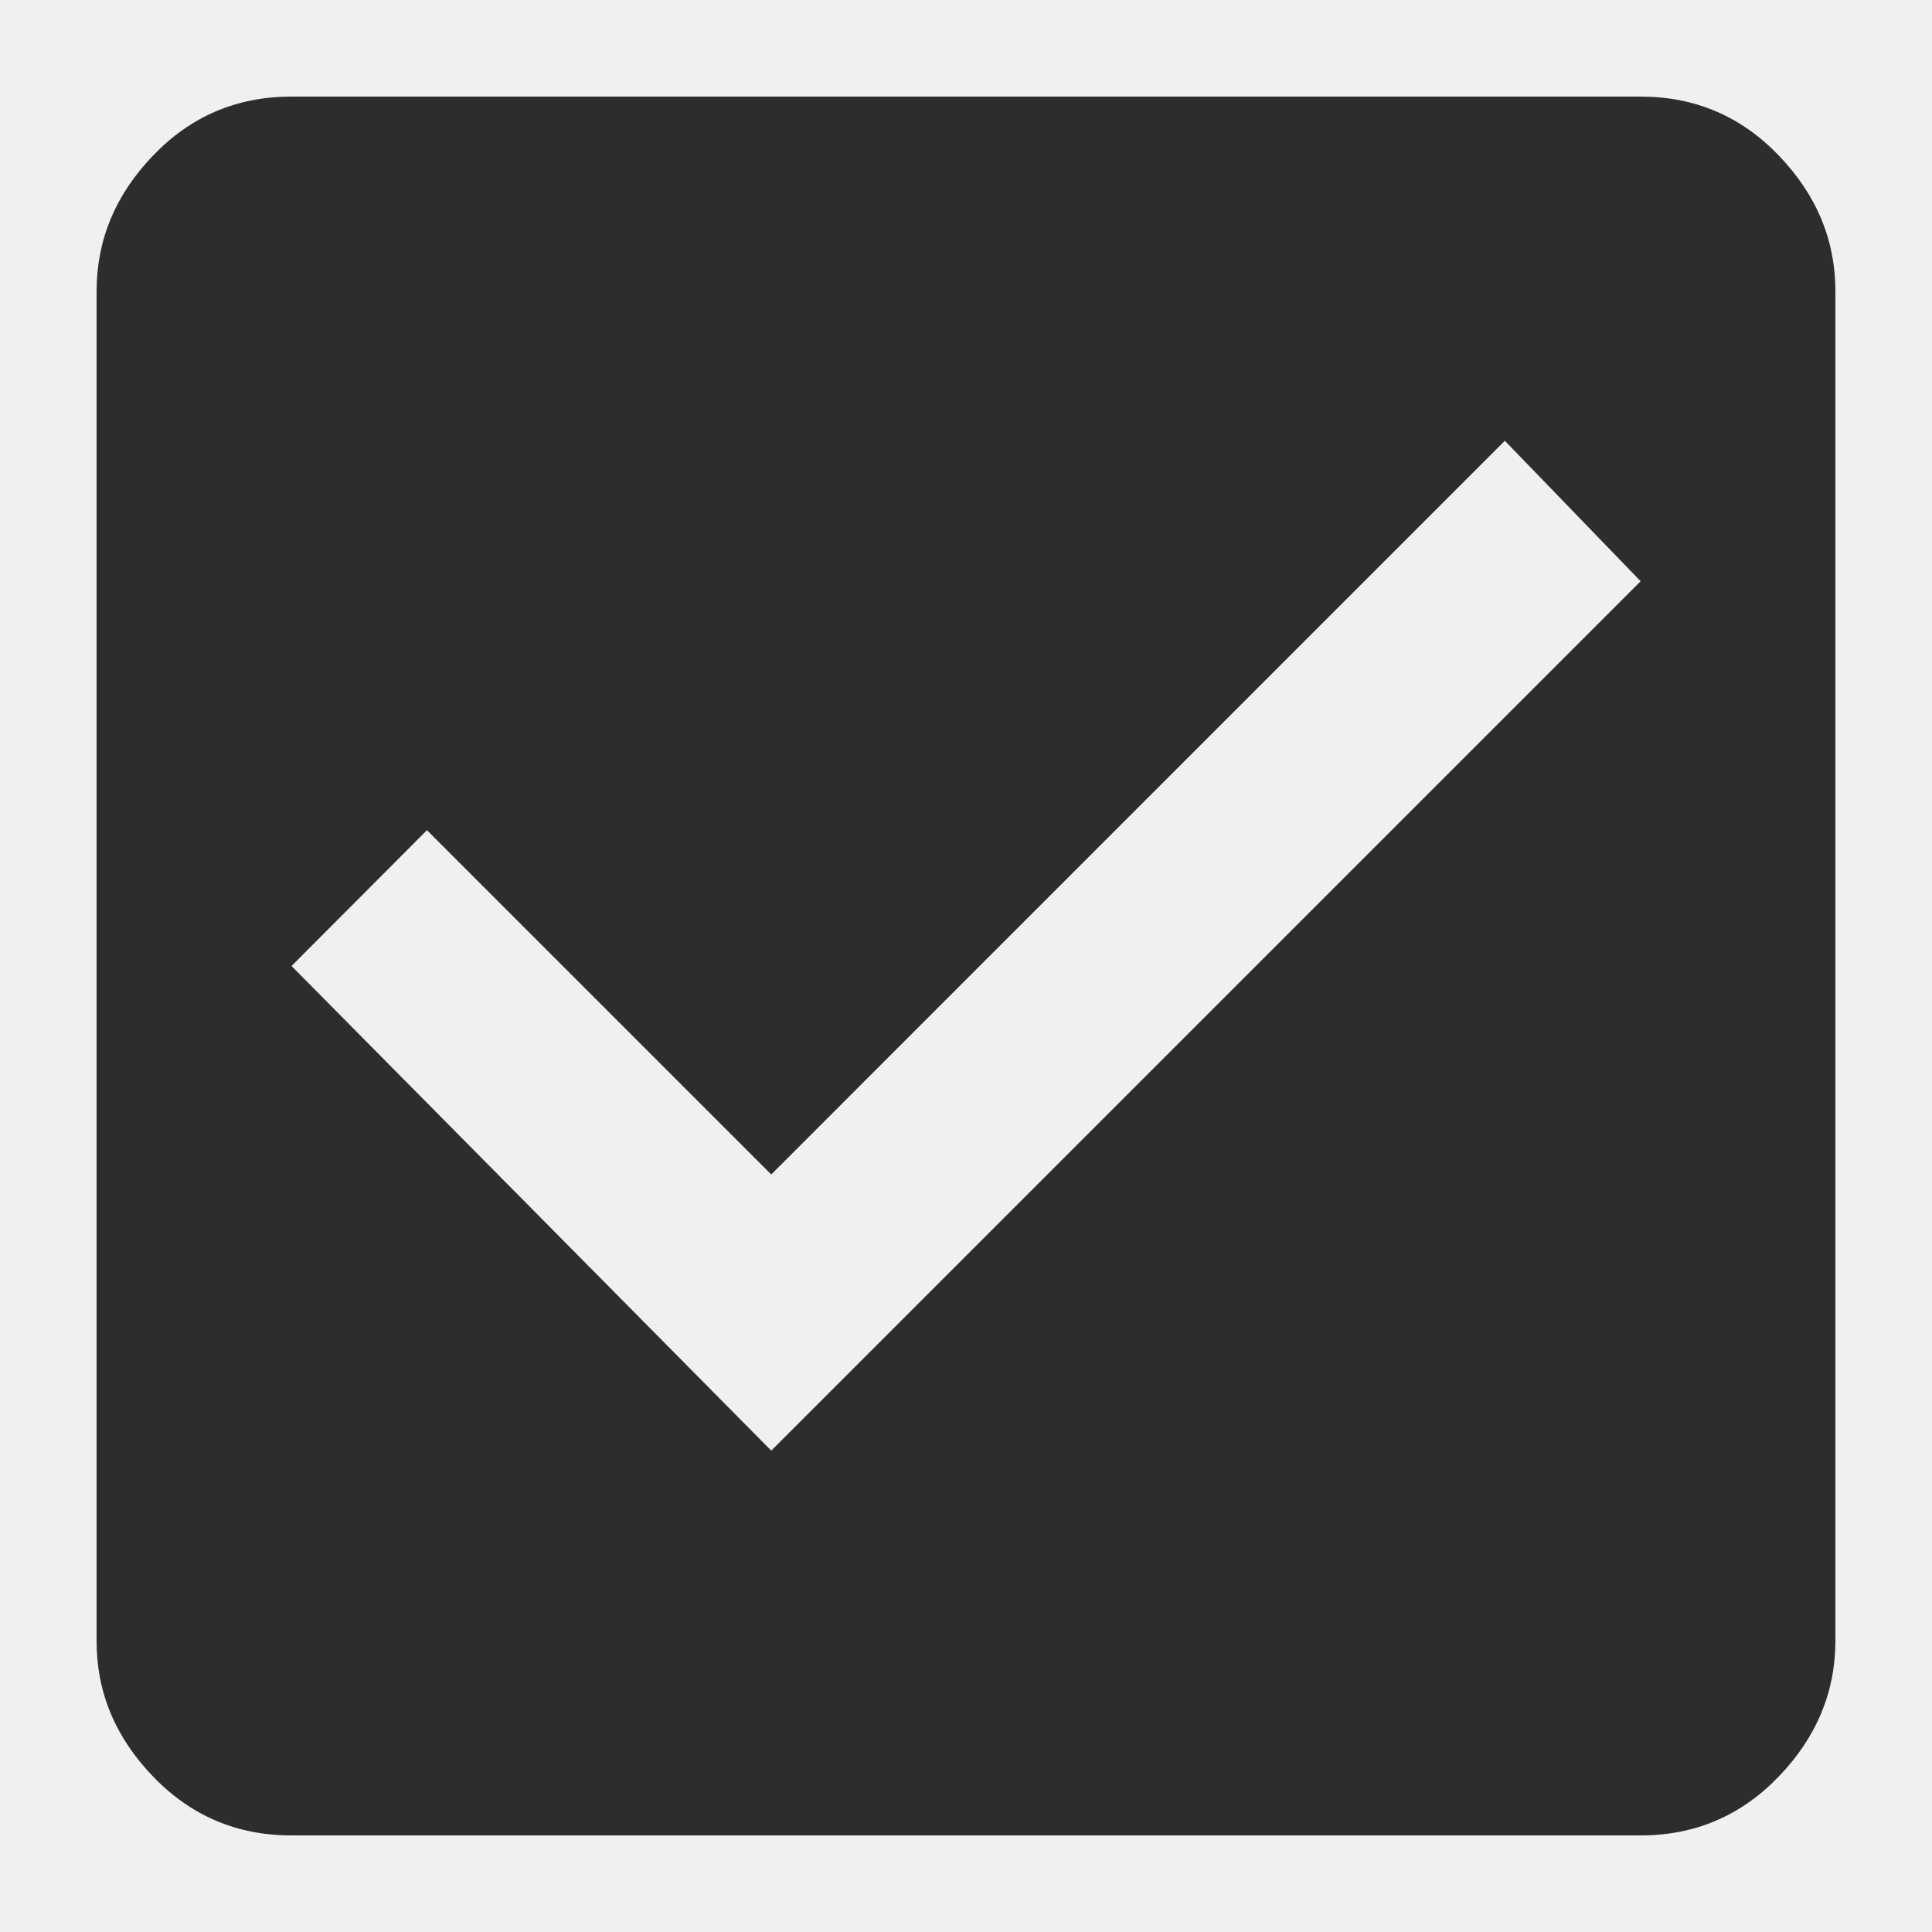
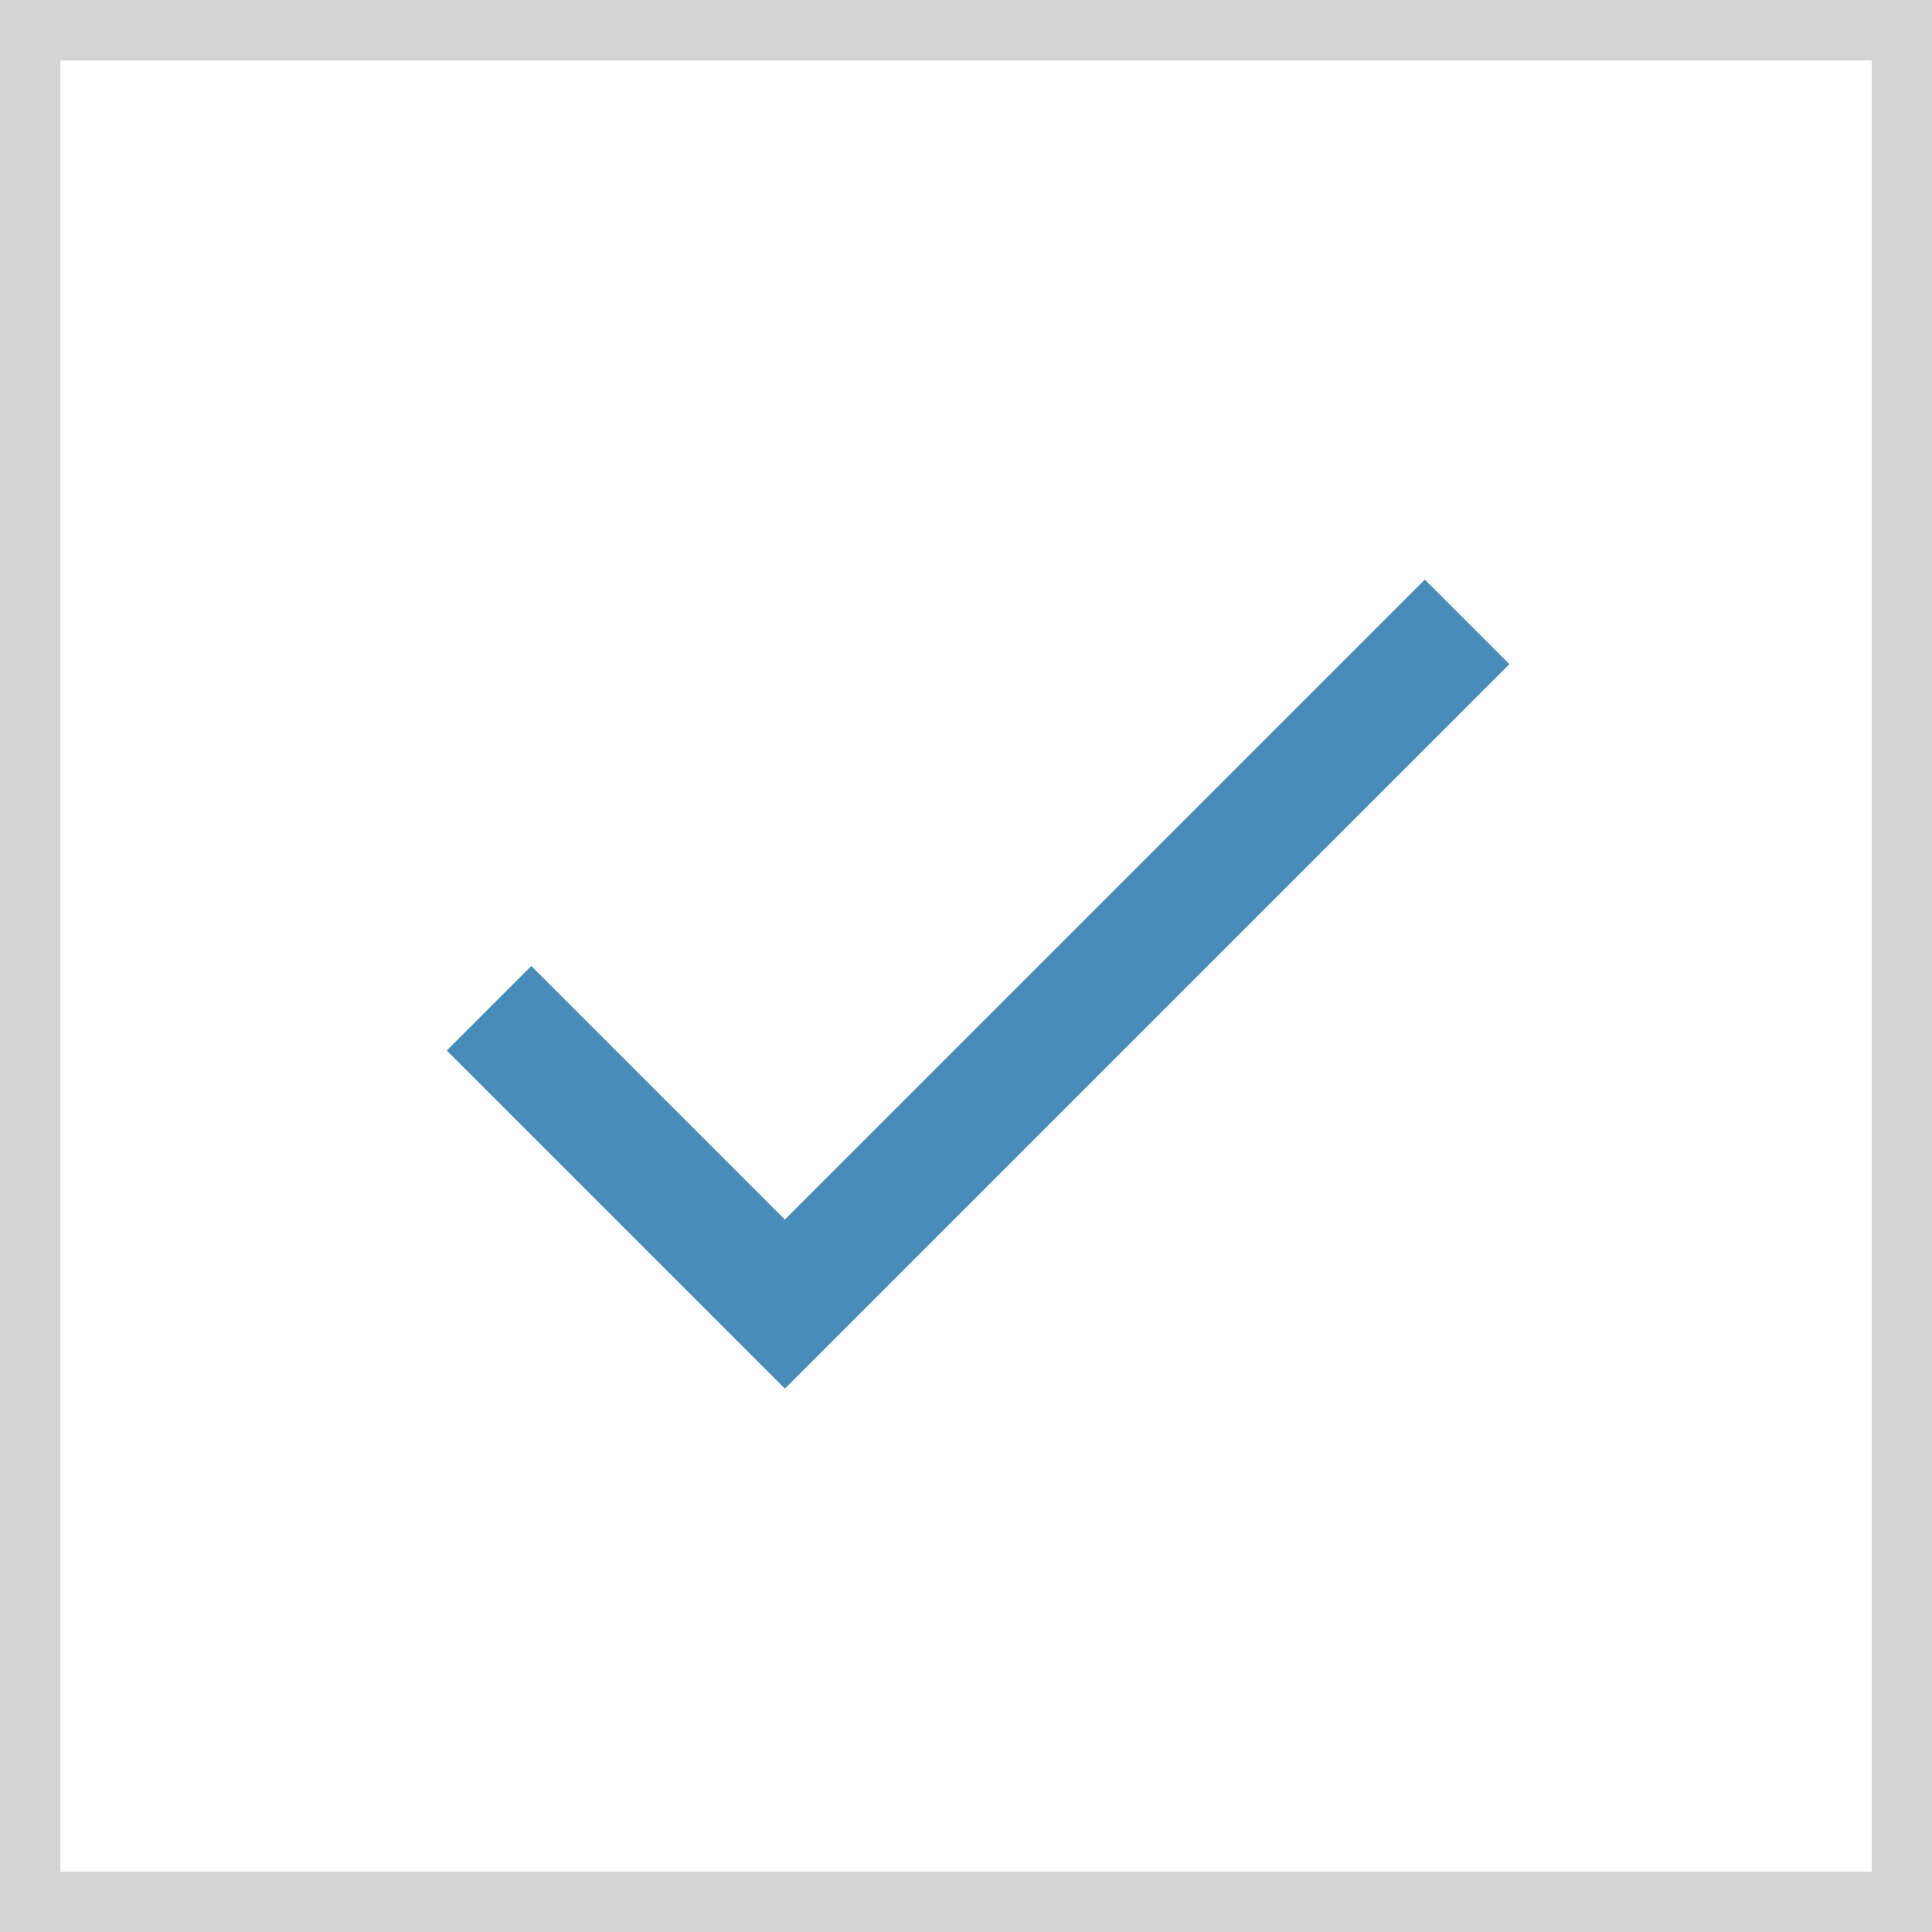
- <svg xmlns="http://www.w3.org/2000/svg" width="20" height="20" viewBox="0 0 20 20">
-   <path d="M7.984 15.017l9-9-1.406-1.454-7.594 7.595L4.42 8.594 3.018 10zm9-14.017q.844 0 1.43.61T19 3.014v13.97q0 .797-.586 1.406-.586.61-1.43.61H3.014q-.843 0-1.43-.61T1 16.984V3.014q0-.796.585-1.404Q2.17 1 3.015 1h13.97z" fill="#2d2d2d" />
+ <svg xmlns="http://www.w3.org/2000/svg" xmlns:xlink="http://www.w3.org/1999/xlink" width="32px" height="32px" viewBox="0 0 32 32" version="1.1">
+   <defs>
+     <rect id="path-1" x="0" y="0" width="32" height="32" />
+     <mask id="mask-2" maskContentUnits="userSpaceOnUse" maskUnits="objectBoundingBox" x="0" y="0" width="32" height="32" fill="white">
+       <use xlink:href="#path-1" />
+     </mask>
+   </defs>
+   <g id="Welcome" stroke="none" stroke-width="1" fill="none" fill-rule="evenodd" opacity="0.9">
+     <g id="signup-credit" transform="translate(-443, -1265)">
+       <g id="Group-12" transform="translate(443, 1265)">
+         <g id="Group-11">
+           <use id="Rectangle-188" stroke="#D0D0D0" mask="url(#mask-2)" stroke-width="2" fill="#FFFFFF" xlink:href="#path-1" />
+           <g id="check" transform="translate(7, 9)" fill="#3582B4">
+             <g id="Shape">
+               <polygon points="6 11.2 1.8 7 0.4 8.4 6 14 18 2 16.6 0.6" />
+             </g>
+           </g>
+         </g>
+       </g>
+     </g>
+   </g>
</svg>
